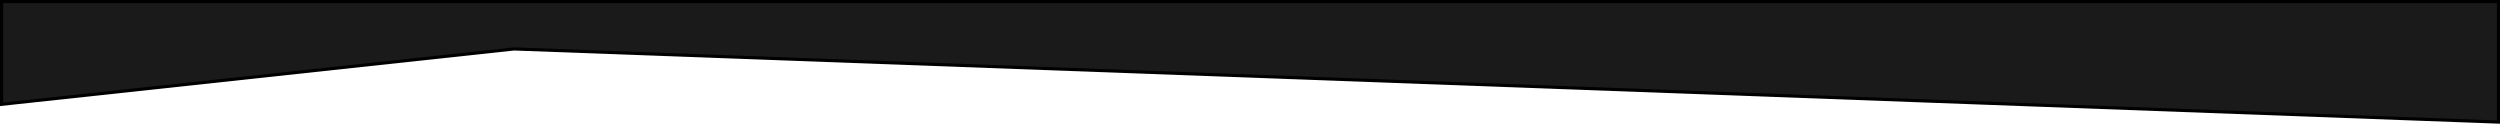
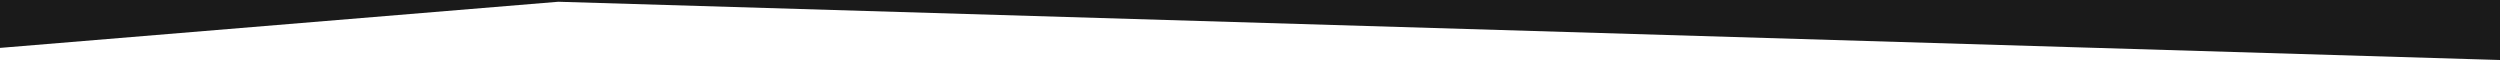
- <svg xmlns="http://www.w3.org/2000/svg" width="210.265mm" height="10.405mm" viewBox="0 0 210.265 10.405" version="1.1" id="svg1">
+ <svg xmlns="http://www.w3.org/2000/svg" width="1000" height="24" viewBox="0 0 264.583 6.35" version="1.1" id="svg1">
  <defs id="defs1" />
-   <g id="layer1" transform="translate(0.1322915,0.1322915)">
-     <path style="fill:#1a1a1a;stroke:#000000;stroke-width:0.265px;stroke-linecap:butt;stroke-linejoin:miter;stroke-opacity:1" d="M 0,0 V 8.641 L 43.1,3.983 210,10.135 V 0 Z" id="path1" />
+   <g id="layer1">
+     <path style="fill:#1a1a1a;stroke:none;stroke-width:0.265;stroke-linecap:butt;stroke-linejoin:miter;stroke-opacity:1" d="M 0,0 V 5.069 L 59.08,0.186 264.583,6.35 V 0 Z" id="path1" />
  </g>
</svg>
